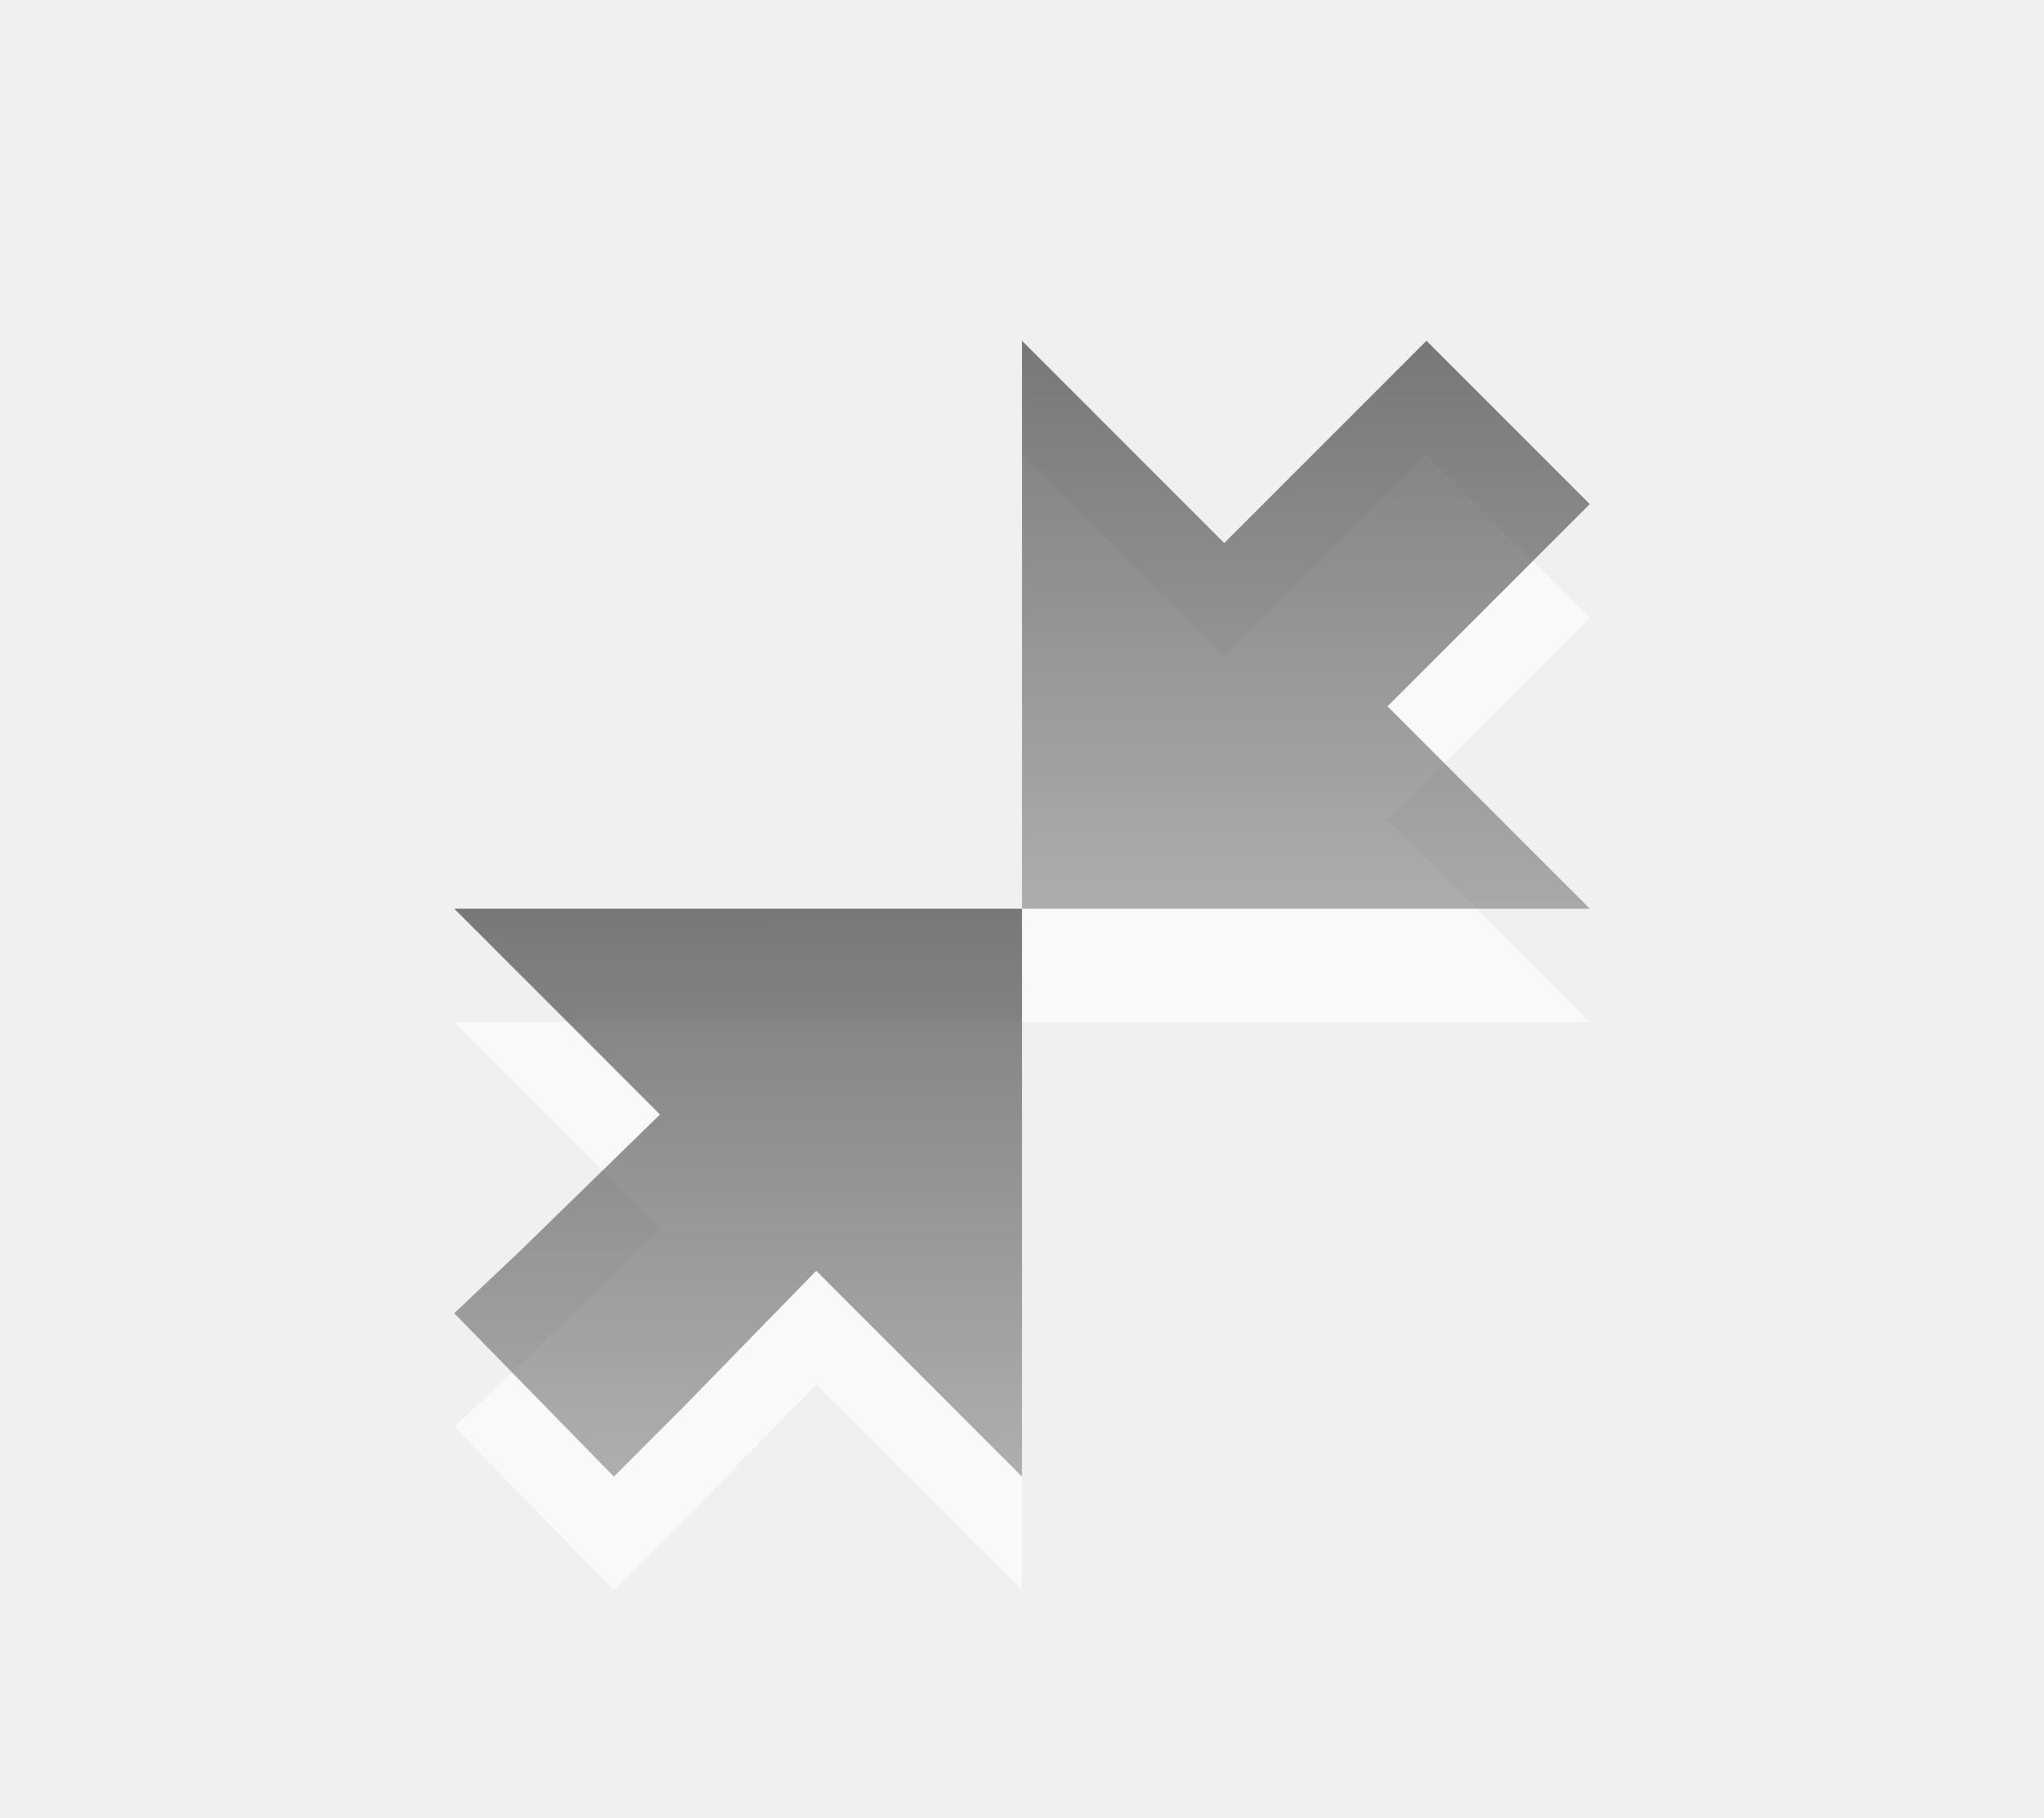
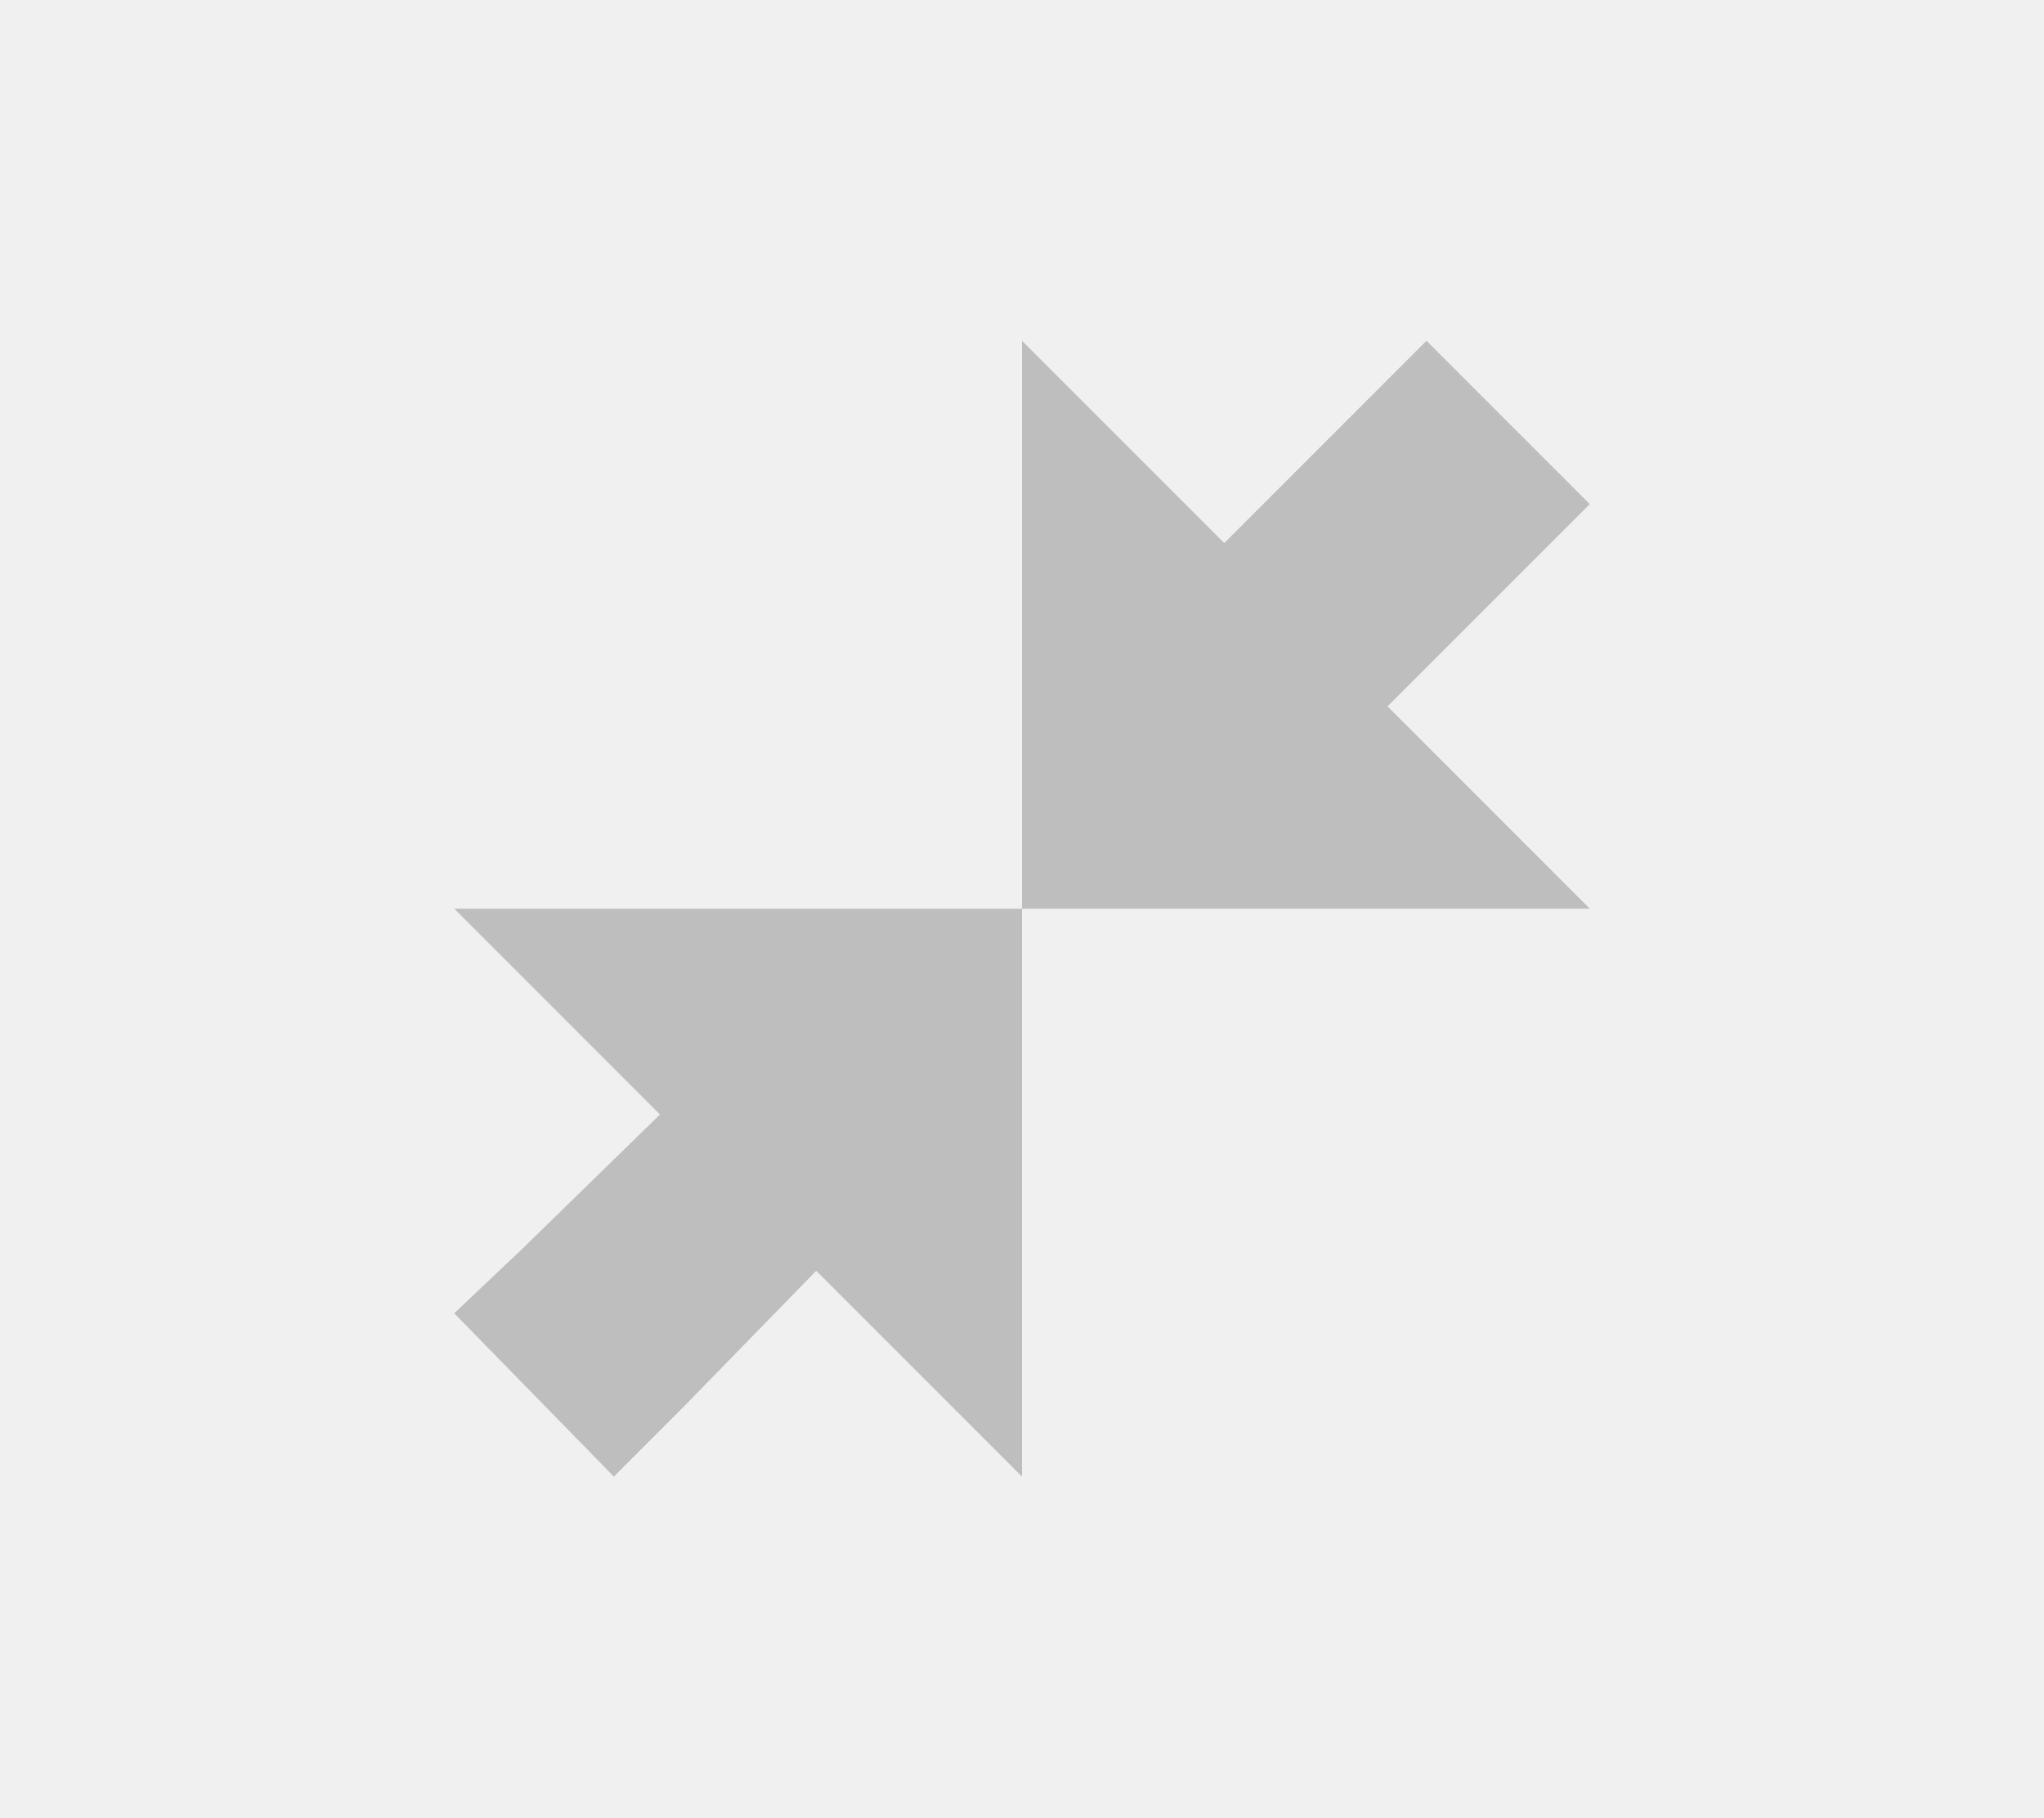
<svg xmlns="http://www.w3.org/2000/svg" xmlns:xlink="http://www.w3.org/1999/xlink" version="1.2" width="18" height="16" id="svg2747">
  <defs id="defs2749">
    <linearGradient id="linearGradient3788">
      <stop id="stop3790" style="stop-color:#ffffff;stop-opacity:1" offset="0" />
      <stop id="stop3792" style="stop-color:#ffffff;stop-opacity:0" offset="1" />
    </linearGradient>
    <linearGradient id="linearGradient3587-6-5-1-5">
      <stop id="stop3589-9-2-8-5" style="stop-color:#000000;stop-opacity:1" offset="0" />
      <stop id="stop3591-7-4-3-0" style="stop-color:#646464;stop-opacity:1" offset="1" />
    </linearGradient>
    <linearGradient x1="19.491" y1="-4.322" x2="22.887" y2="-0.926" id="linearGradient6693" xlink:href="#linearGradient3587-6-5-1-5" gradientUnits="userSpaceOnUse" gradientTransform="matrix(0.7071068,0.7071068,-0.7071068,0.7071068,8.878258,-7.43503)" />
    <linearGradient x1="22.863" y1="-0.949" x2="26.234" y2="2.421" id="linearGradient6695" xlink:href="#linearGradient3587-6-5-1-5" gradientUnits="userSpaceOnUse" gradientTransform="matrix(0.7071068,0.7071068,-0.7071068,0.7071068,8.878258,-7.43503)" />
    <linearGradient x1="8.131" y1="19.05" x2="8.131" y2="15.936" id="linearGradient3794" xlink:href="#linearGradient3788" gradientUnits="userSpaceOnUse" gradientTransform="matrix(1.133333,0,0,1,-0.06666673,-3)" />
    <linearGradient id="linearGradient3732-77">
      <stop id="stop3734-3" style="stop-color:#000000;stop-opacity:1" offset="0" />
      <stop id="stop3736-71" style="stop-color:#000000;stop-opacity:0" offset="1" />
    </linearGradient>
    <linearGradient x1="8.131" y1="19.05" x2="8.131" y2="15.936" id="linearGradient5038" xlink:href="#linearGradient3732-77" gradientUnits="userSpaceOnUse" gradientTransform="matrix(0.8666667,0,0,0.7333333,2.066667,-16.06667)" />
    <linearGradient x1="25.571" y1="3.289" x2="22.077" y2="-0.204" id="linearGradient6695-0" xlink:href="#linearGradient3587-6-5-1-5-5" gradientUnits="userSpaceOnUse" gradientTransform="matrix(-0.7071068,-0.7071068,0.7071068,-0.7071068,22.87868,28.43503)" />
    <linearGradient id="linearGradient3587-6-5-1-5-5">
      <stop id="stop3589-9-2-8-5-6" style="stop-color:#000000;stop-opacity:1" offset="0" />
      <stop id="stop3591-7-4-3-0-7" style="stop-color:#646464;stop-opacity:1" offset="1" />
    </linearGradient>
    <linearGradient x1="25.917" y1="-4.185" x2="22.357" y2="-7.745" id="linearGradient6693-5" xlink:href="#linearGradient3587-6-5-1-5-5" gradientUnits="userSpaceOnUse" gradientTransform="matrix(-0.7071068,-0.7071068,0.7071068,-0.7071068,32.87868,18.43503)" />
    <linearGradient id="linearGradient3254">
      <stop id="stop3256" style="stop-color:#000000;stop-opacity:1" offset="0" />
      <stop id="stop3258" style="stop-color:#646464;stop-opacity:1" offset="1" />
    </linearGradient>
  </defs>
  <text x="337.908" y="238.899" id="text4087-2-6-5" xml:space="preserve" style="font-size:14px;font-style:normal;font-weight:normal;opacity:0.8;fill:#000000;fill-opacity:1;stroke:none;font-family:Bitstream Vera Sans">
    <tspan x="337.908" y="238.899" id="tspan4089-7-2-9" />
  </text>
  <text x="-1677.775" y="1062.944" id="text4087-2-6-5-59" xml:space="preserve" style="font-size:14px;font-style:normal;font-weight:normal;opacity:0.8;fill:#000000;fill-opacity:1;stroke:none;font-family:Bitstream Vera Sans">
    <tspan x="-1677.775" y="1062.944" id="tspan4089-7-2-9-4" />
  </text>
  <flowRoot transform="translate(-81.87659,-690.3073)" id="flowRoot38698" xml:space="preserve" style="font-size:12px;font-style:normal;font-variant:normal;font-weight:normal;font-stretch:normal;line-height:125%;letter-spacing:0px;word-spacing:0px;fill:#000000;fill-opacity:1;stroke:none;font-family:Ubuntu;-inkscape-font-specification:Ubuntu">
    <flowRegion id="flowRegion38700">
      <rect width="40" height="23" x="531" y="299" id="rect38702" />
    </flowRegion>
    <flowPara id="flowPara38704" />
  </flowRoot>
  <text x="-750.848" y="7.715" id="text4087-2-6-5-1" xml:space="preserve" style="font-size:14px;font-style:normal;font-weight:normal;opacity:0.8;fill:#000000;fill-opacity:1;stroke:none;font-family:Bitstream Vera Sans">
    <tspan x="-750.848" y="7.715" id="tspan4089-7-2-9-7" />
  </text>
  <text x="141.778" y="-449.285" id="text4087-2-6-5-7" xml:space="preserve" style="font-size:14px;font-style:normal;font-weight:normal;opacity:0.8;fill:#000000;fill-opacity:1;stroke:none;font-family:Bitstream Vera Sans">
    <tspan x="141.778" y="-449.285" id="tspan4089-7-2-9-1" />
  </text>
  <text x="168.262" y="-494.316" id="text4087-2-6-5-5" xml:space="preserve" style="font-size:14px;font-style:normal;font-weight:normal;opacity:0.8;fill:#000000;fill-opacity:1;stroke:none;font-family:Bitstream Vera Sans">
    <tspan x="168.262" y="-494.316" id="tspan4089-7-2-9-6" />
  </text>
  <text x="-1480.222" y="-502.285" id="text4087-2-6-5-3" xml:space="preserve" style="font-size:14px;font-style:normal;font-weight:normal;opacity:0.8;fill:#000000;fill-opacity:1;stroke:none;font-family:Bitstream Vera Sans">
    <tspan x="-1480.222" y="-502.285" id="tspan4089-7-2-9-18" />
  </text>
  <text x="134.086" y="-804.285" id="text4087-2-6-5-4" xml:space="preserve" style="font-size:14px;font-style:normal;font-weight:normal;opacity:0.8;fill:#000000;fill-opacity:1;stroke:none;font-family:Bitstream Vera Sans">
    <tspan x="134.086" y="-804.285" id="tspan4089-7-2-9-9" />
  </text>
  <text x="1776.668" y="-111.616" id="text4087-2-6-5-7-1" xml:space="preserve" style="font-size:14px;font-style:normal;font-weight:normal;opacity:0.8;fill:#000000;fill-opacity:1;stroke:none;font-family:Bitstream Vera Sans">
    <tspan x="1776.668" y="-111.616" id="tspan4089-7-2-9-1-8" />
  </text>
  <text x="1803.151" y="-156.647" id="text4087-2-6-5-5-5" xml:space="preserve" style="font-size:14px;font-style:normal;font-weight:normal;opacity:0.8;fill:#000000;fill-opacity:1;stroke:none;font-family:Bitstream Vera Sans">
    <tspan x="1803.151" y="-156.647" id="tspan4089-7-2-9-6-9" />
  </text>
  <text x="154.668" y="-164.616" id="text4087-2-6-5-75" xml:space="preserve" style="font-size:14px;font-style:normal;font-weight:normal;opacity:0.8;fill:#000000;fill-opacity:1;stroke:none;font-family:Bitstream Vera Sans">
    <tspan x="154.668" y="-164.616" id="tspan4089-7-2-9-3" />
  </text>
  <text x="1768.976" y="-466.616" id="text4087-2-6-5-4-8" xml:space="preserve" style="font-size:14px;font-style:normal;font-weight:normal;opacity:0.8;fill:#000000;fill-opacity:1;stroke:none;font-family:Bitstream Vera Sans">
    <tspan x="1768.976" y="-466.616" id="tspan4089-7-2-9-9-8" />
  </text>
  <text x="-881.881" y="-217.77" id="text4087-2-6-5-45" xml:space="preserve" style="font-size:14px;font-style:normal;font-weight:normal;opacity:0.8;fill:#000000;fill-opacity:1;stroke:none;font-family:Bitstream Vera Sans">
    <tspan x="-881.881" y="-217.77" id="tspan4089-7-2-9-75" />
  </text>
  <text x="-2897.564" y="606.275" id="text4087-2-6-5-59-0" xml:space="preserve" style="font-size:14px;font-style:normal;font-weight:normal;opacity:0.8;fill:#000000;fill-opacity:1;stroke:none;font-family:Bitstream Vera Sans">
    <tspan x="-2897.564" y="606.275" id="tspan4089-7-2-9-4-4" />
  </text>
  <g transform="translate(-338.006,-450.4909)" id="layer4">
    <text x="-664.274" y="1159.415" id="text4087-2-6-5-0" xml:space="preserve" style="font-size:14px;font-style:normal;font-weight:normal;opacity:0.8;fill:#000000;fill-opacity:1;stroke:none;font-family:Bitstream Vera Sans">
      <tspan x="-664.274" y="1159.415" id="tspan4089-7-2-9-13" />
    </text>
  </g>
-   <path d="M 9,14 9,9 4,9 5.812,10.812 4.594,12 4,12.562 5.406,14 6,13.406 7.188,12.188 9,14 z m 5,-5 -1.781,-1.781 1.5,-1.5 L 14,5.438 12.562,4 l -0.281,0.281 -1.5,1.5 L 9,4 9,9 14,9 z" id="path2394-5-4" style="opacity:0.6;fill:#ffffff;fill-opacity:1;fill-rule:nonzero;stroke:none;stroke-width:0.998;marker:none;visibility:visible;display:inline;overflow:visible" />
-   <path d="m 14,8 -1.781,-1.781 1.5,-1.5 L 14,4.438 12.562,3 l -0.281,0.281 -1.5,1.5 L 9,3 9,8 14,8 z" id="path6691-1" style="opacity:0.5;color:#000000;fill:url(#linearGradient6693-5);fill-opacity:1;fill-rule:evenodd;stroke:none;stroke-width:0.998;marker:none;visibility:visible;display:inline;overflow:visible;enable-background:accumulate" />
-   <path d="M 9,13 9,8 4,8 5.812,9.812 4.594,11 4,11.562 5.406,13 6,12.406 7.188,11.188 9,13 z" id="path2394-2" style="opacity:0.5;color:#000000;fill:url(#linearGradient6695-0);fill-opacity:1;fill-rule:evenodd;stroke:none;stroke-width:0.998;marker:none;visibility:visible;display:inline;overflow:visible;enable-background:accumulate" />
+   <path style="opacity:1;color:#bebebe;fill:#bebebe;fill-opacity:1;fill-rule:nonzero;stroke:none;stroke-width:1;marker:none;visibility:visible;display:inline;overflow:visible;enable-background:accumulate" d="M 9 3 L 9 8 L 14 8 L 12.219 6.219 L 13.719 4.719 L 14 4.438 L 12.562 3 L 12.281 3.281 L 10.781 4.781 L 9 3 z M 9 8 L 4 8 L 5.812 9.812 L 4.594 11 L 4 11.562 L 5.406 13 L 6 12.406 L 7.188 11.188 L 9 13 L 9 8 z " id="path6691-1" />
</svg>
